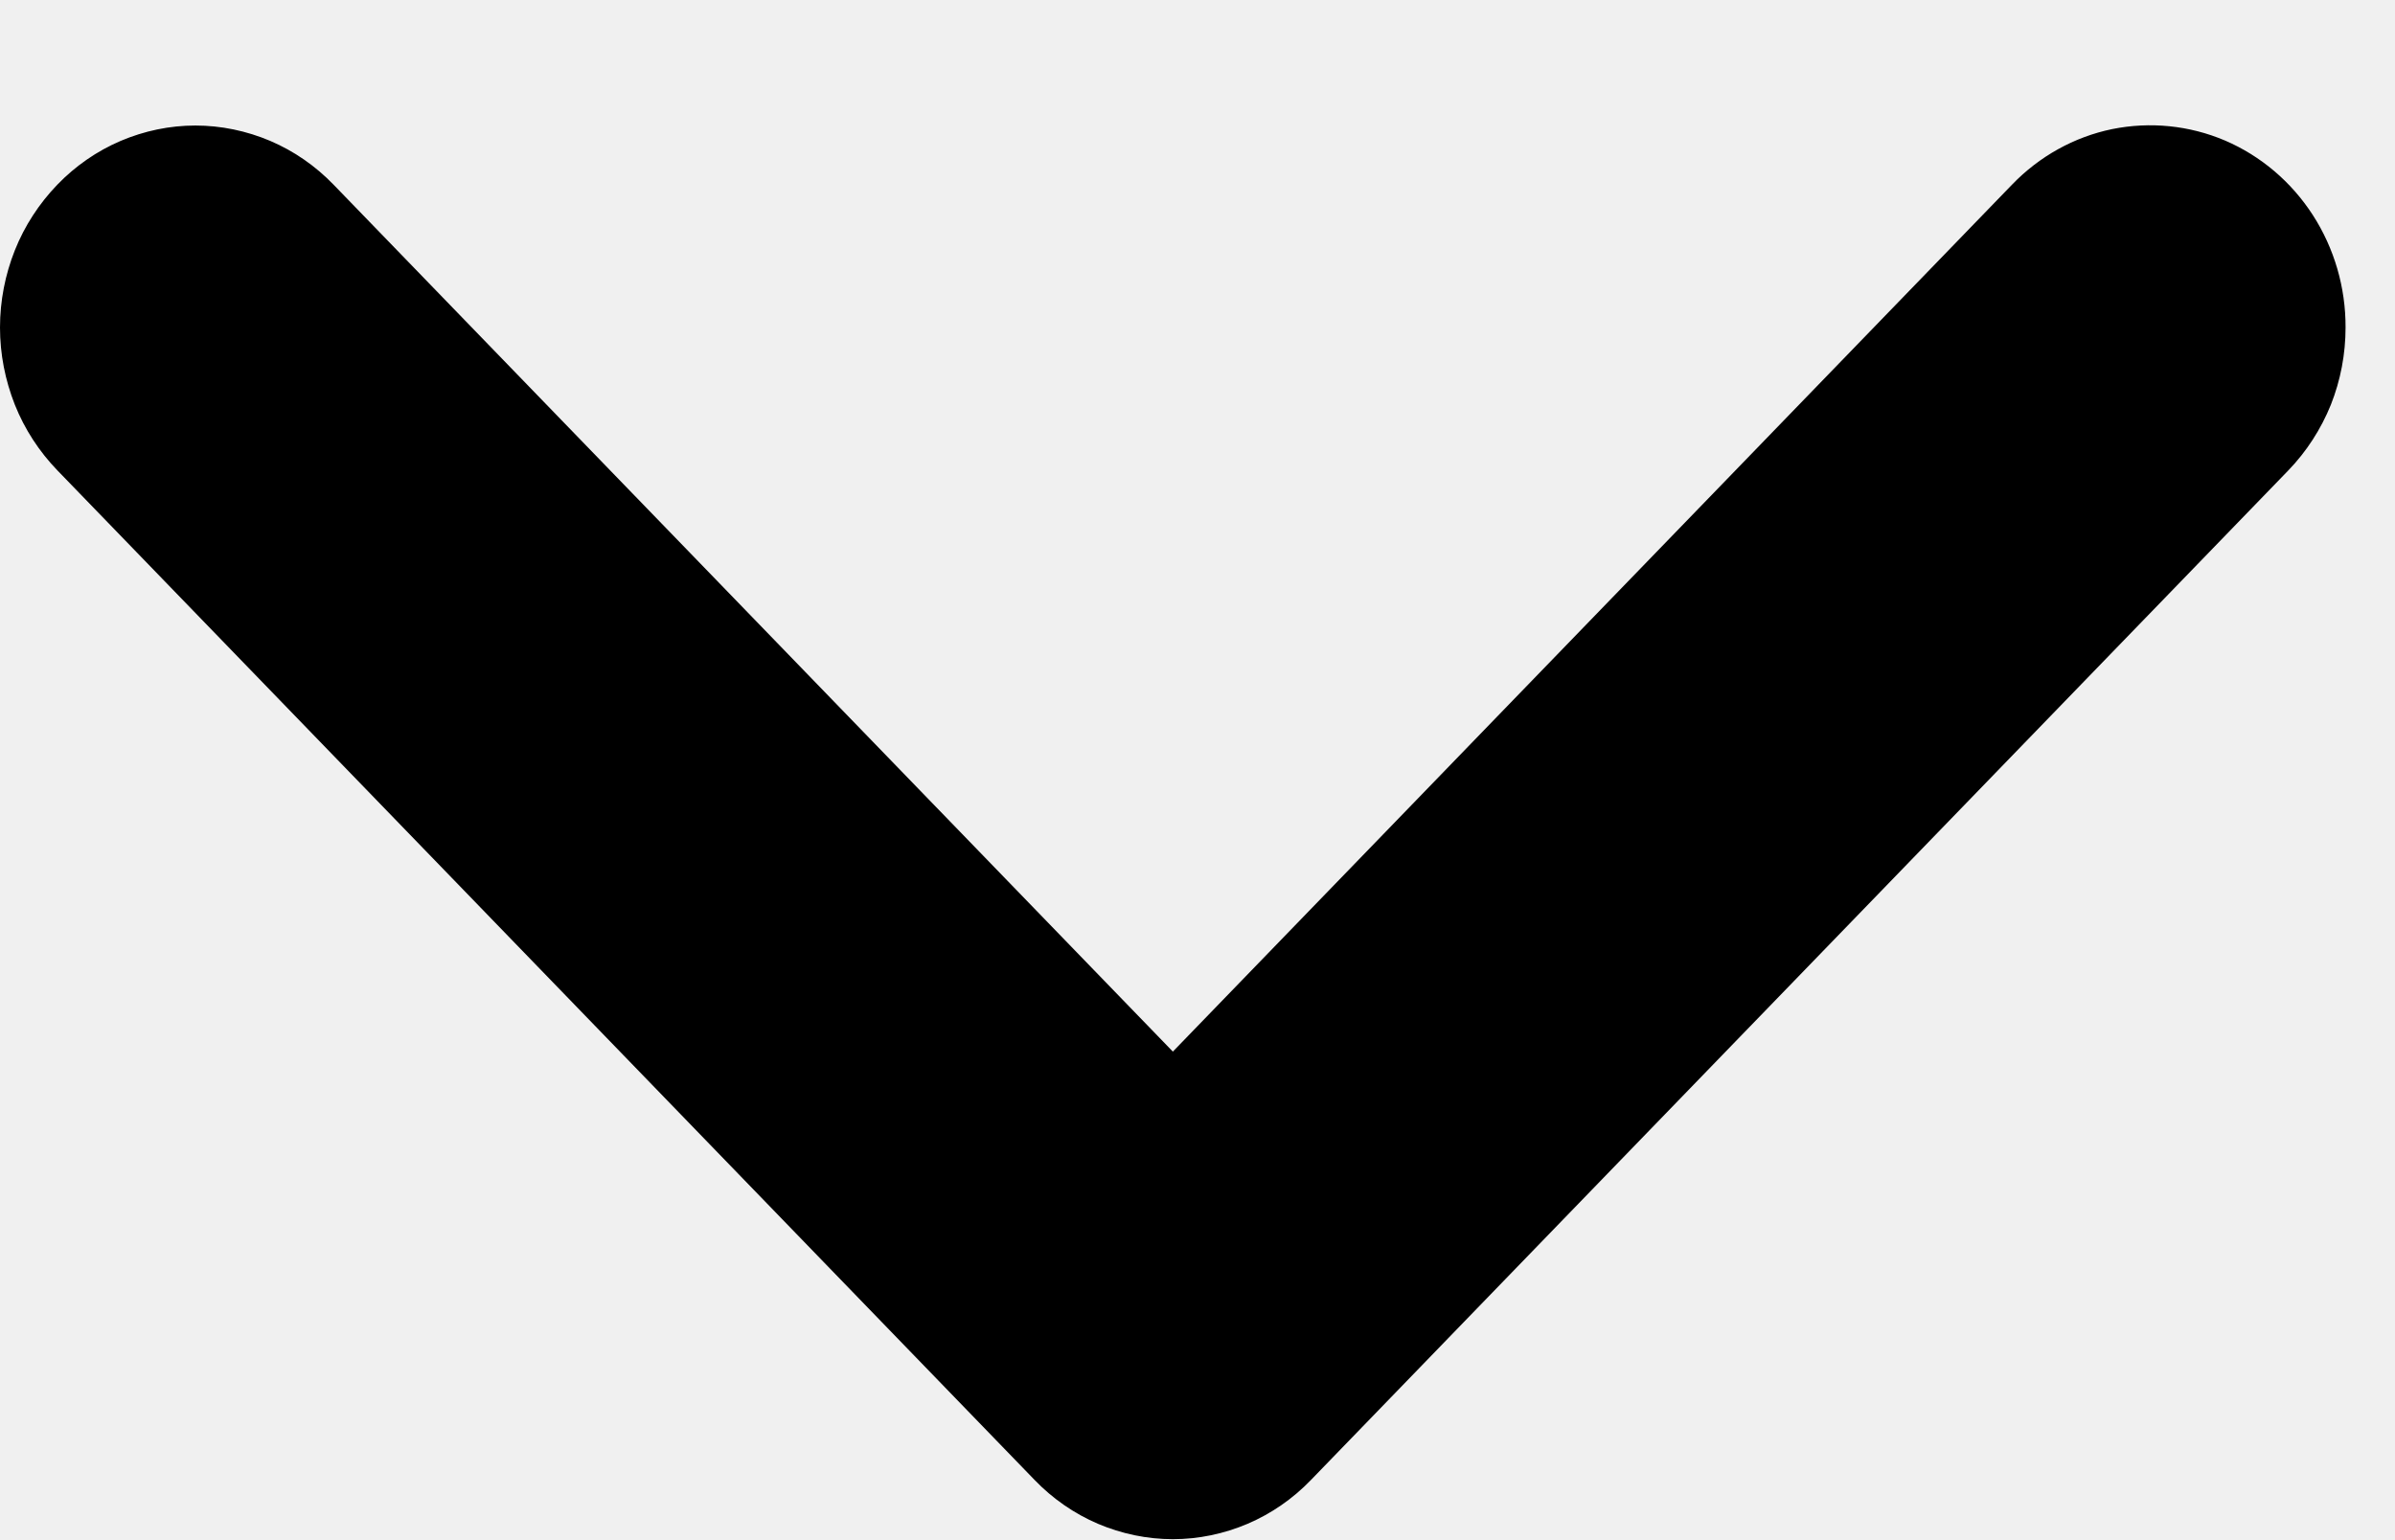
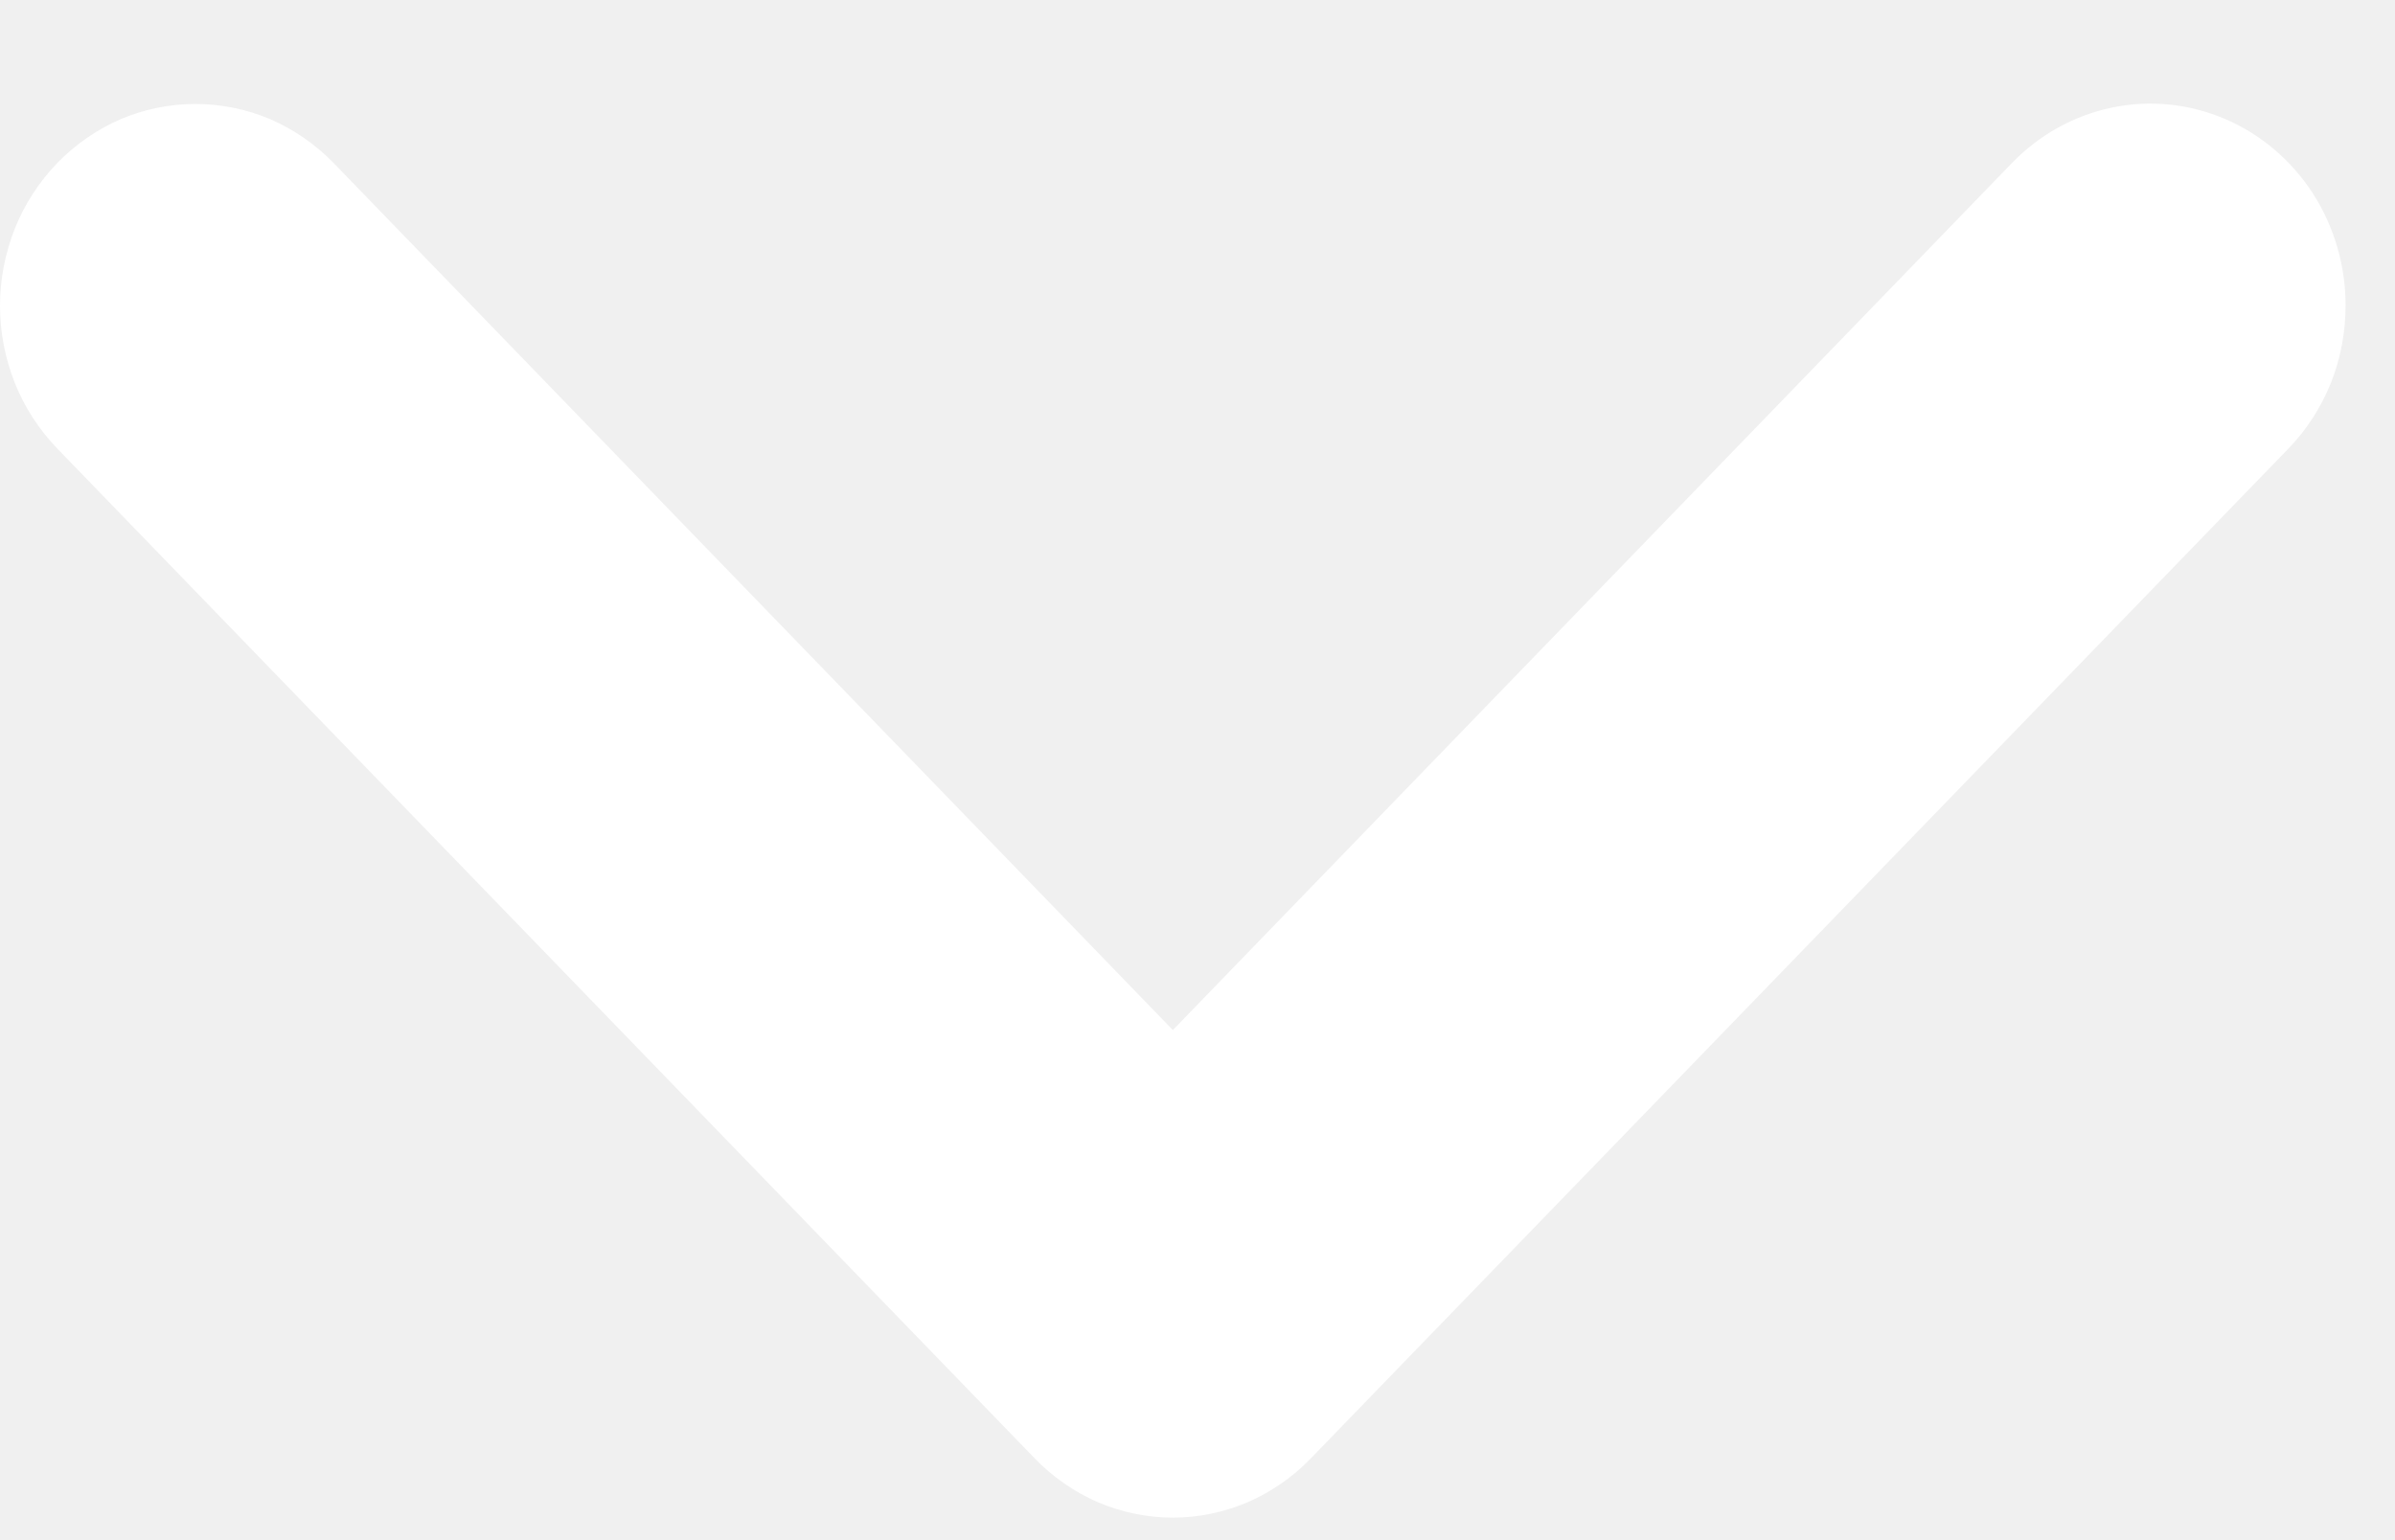
<svg xmlns="http://www.w3.org/2000/svg" width="14" height="9" viewBox="0 0 14 9" fill="none">
-   <path d="M13.711 1.915C13.711 2.07 13.682 2.223 13.625 2.367C13.567 2.51 13.483 2.64 13.377 2.75L7.663 8.654C7.557 8.764 7.431 8.851 7.293 8.91C7.154 8.969 7.006 9 6.856 9C6.706 9 6.557 8.969 6.418 8.91C6.28 8.851 6.154 8.764 6.048 8.654L0.335 2.75C0.229 2.64 0.144 2.51 0.087 2.367C0.03 2.223 0 2.07 0 1.915C0 1.76 0.03 1.606 0.087 1.463C0.144 1.32 0.229 1.19 0.335 1.08C0.441 0.97 0.567 0.883 0.705 0.824C0.844 0.765 0.992 0.734 1.142 0.734C1.292 0.734 1.441 0.765 1.58 0.824C1.718 0.883 1.844 0.97 1.95 1.08L6.856 6.149L11.761 1.08C11.921 0.914 12.124 0.801 12.346 0.755C12.568 0.71 12.798 0.733 13.007 0.822C13.216 0.912 13.394 1.063 13.52 1.258C13.645 1.452 13.712 1.681 13.711 1.915Z" fill="black" />
+   <path d="M13.711 1.788C13.711 1.943 13.682 2.097 13.625 2.24C13.567 2.383 13.483 2.514 13.377 2.623L7.663 8.527C7.557 8.637 7.431 8.724 7.293 8.784C7.154 8.843 7.006 8.874 6.856 8.874C6.706 8.874 6.557 8.843 6.418 8.784C6.28 8.724 6.154 8.637 6.048 8.527L0.335 2.623C0.229 2.513 0.144 2.383 0.087 2.24C0.03 2.097 0 1.943 0 1.788C0 1.633 0.03 1.48 0.087 1.336C0.144 1.193 0.229 1.063 0.335 0.953C0.441 0.844 0.567 0.757 0.705 0.697C0.844 0.638 0.992 0.608 1.142 0.608C1.292 0.608 1.441 0.638 1.58 0.697C1.718 0.757 1.844 0.844 1.95 0.953L6.856 6.023L11.761 0.953C11.921 0.788 12.124 0.675 12.346 0.629C12.568 0.583 12.798 0.606 13.007 0.696C13.216 0.785 13.394 0.937 13.52 1.131C13.645 1.326 13.712 1.555 13.711 1.788Z" fill="white" />
</svg>
